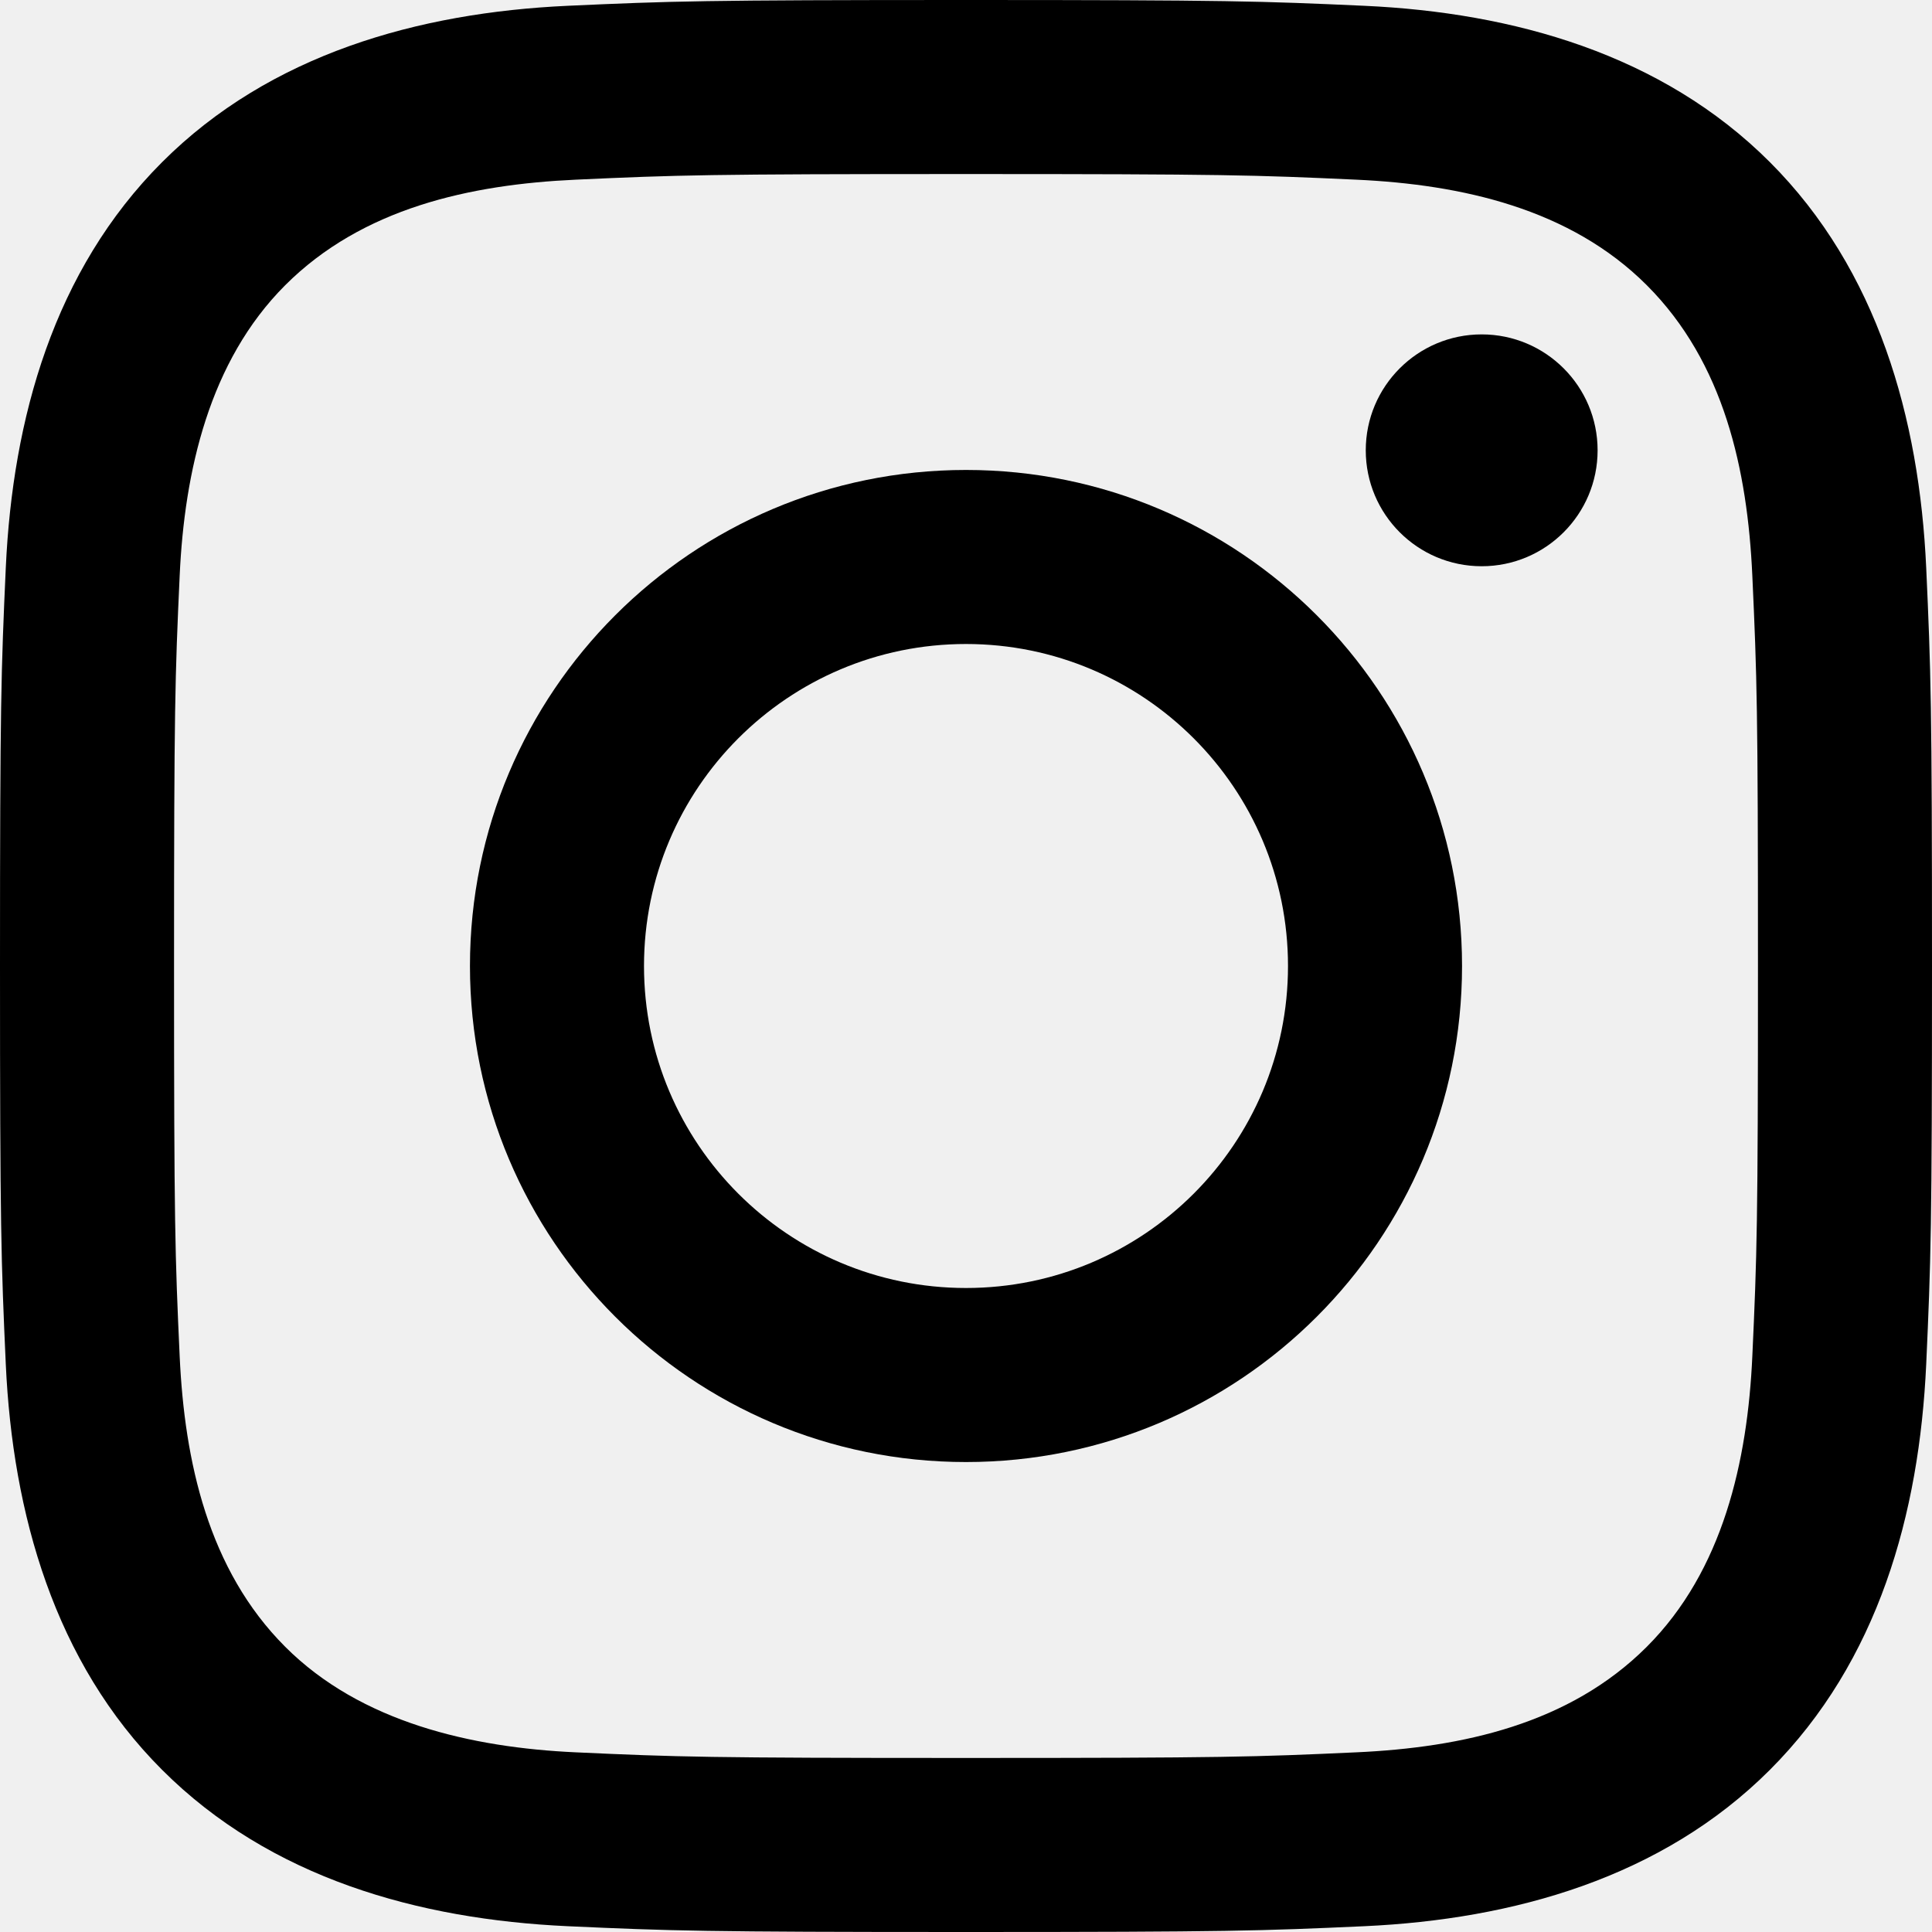
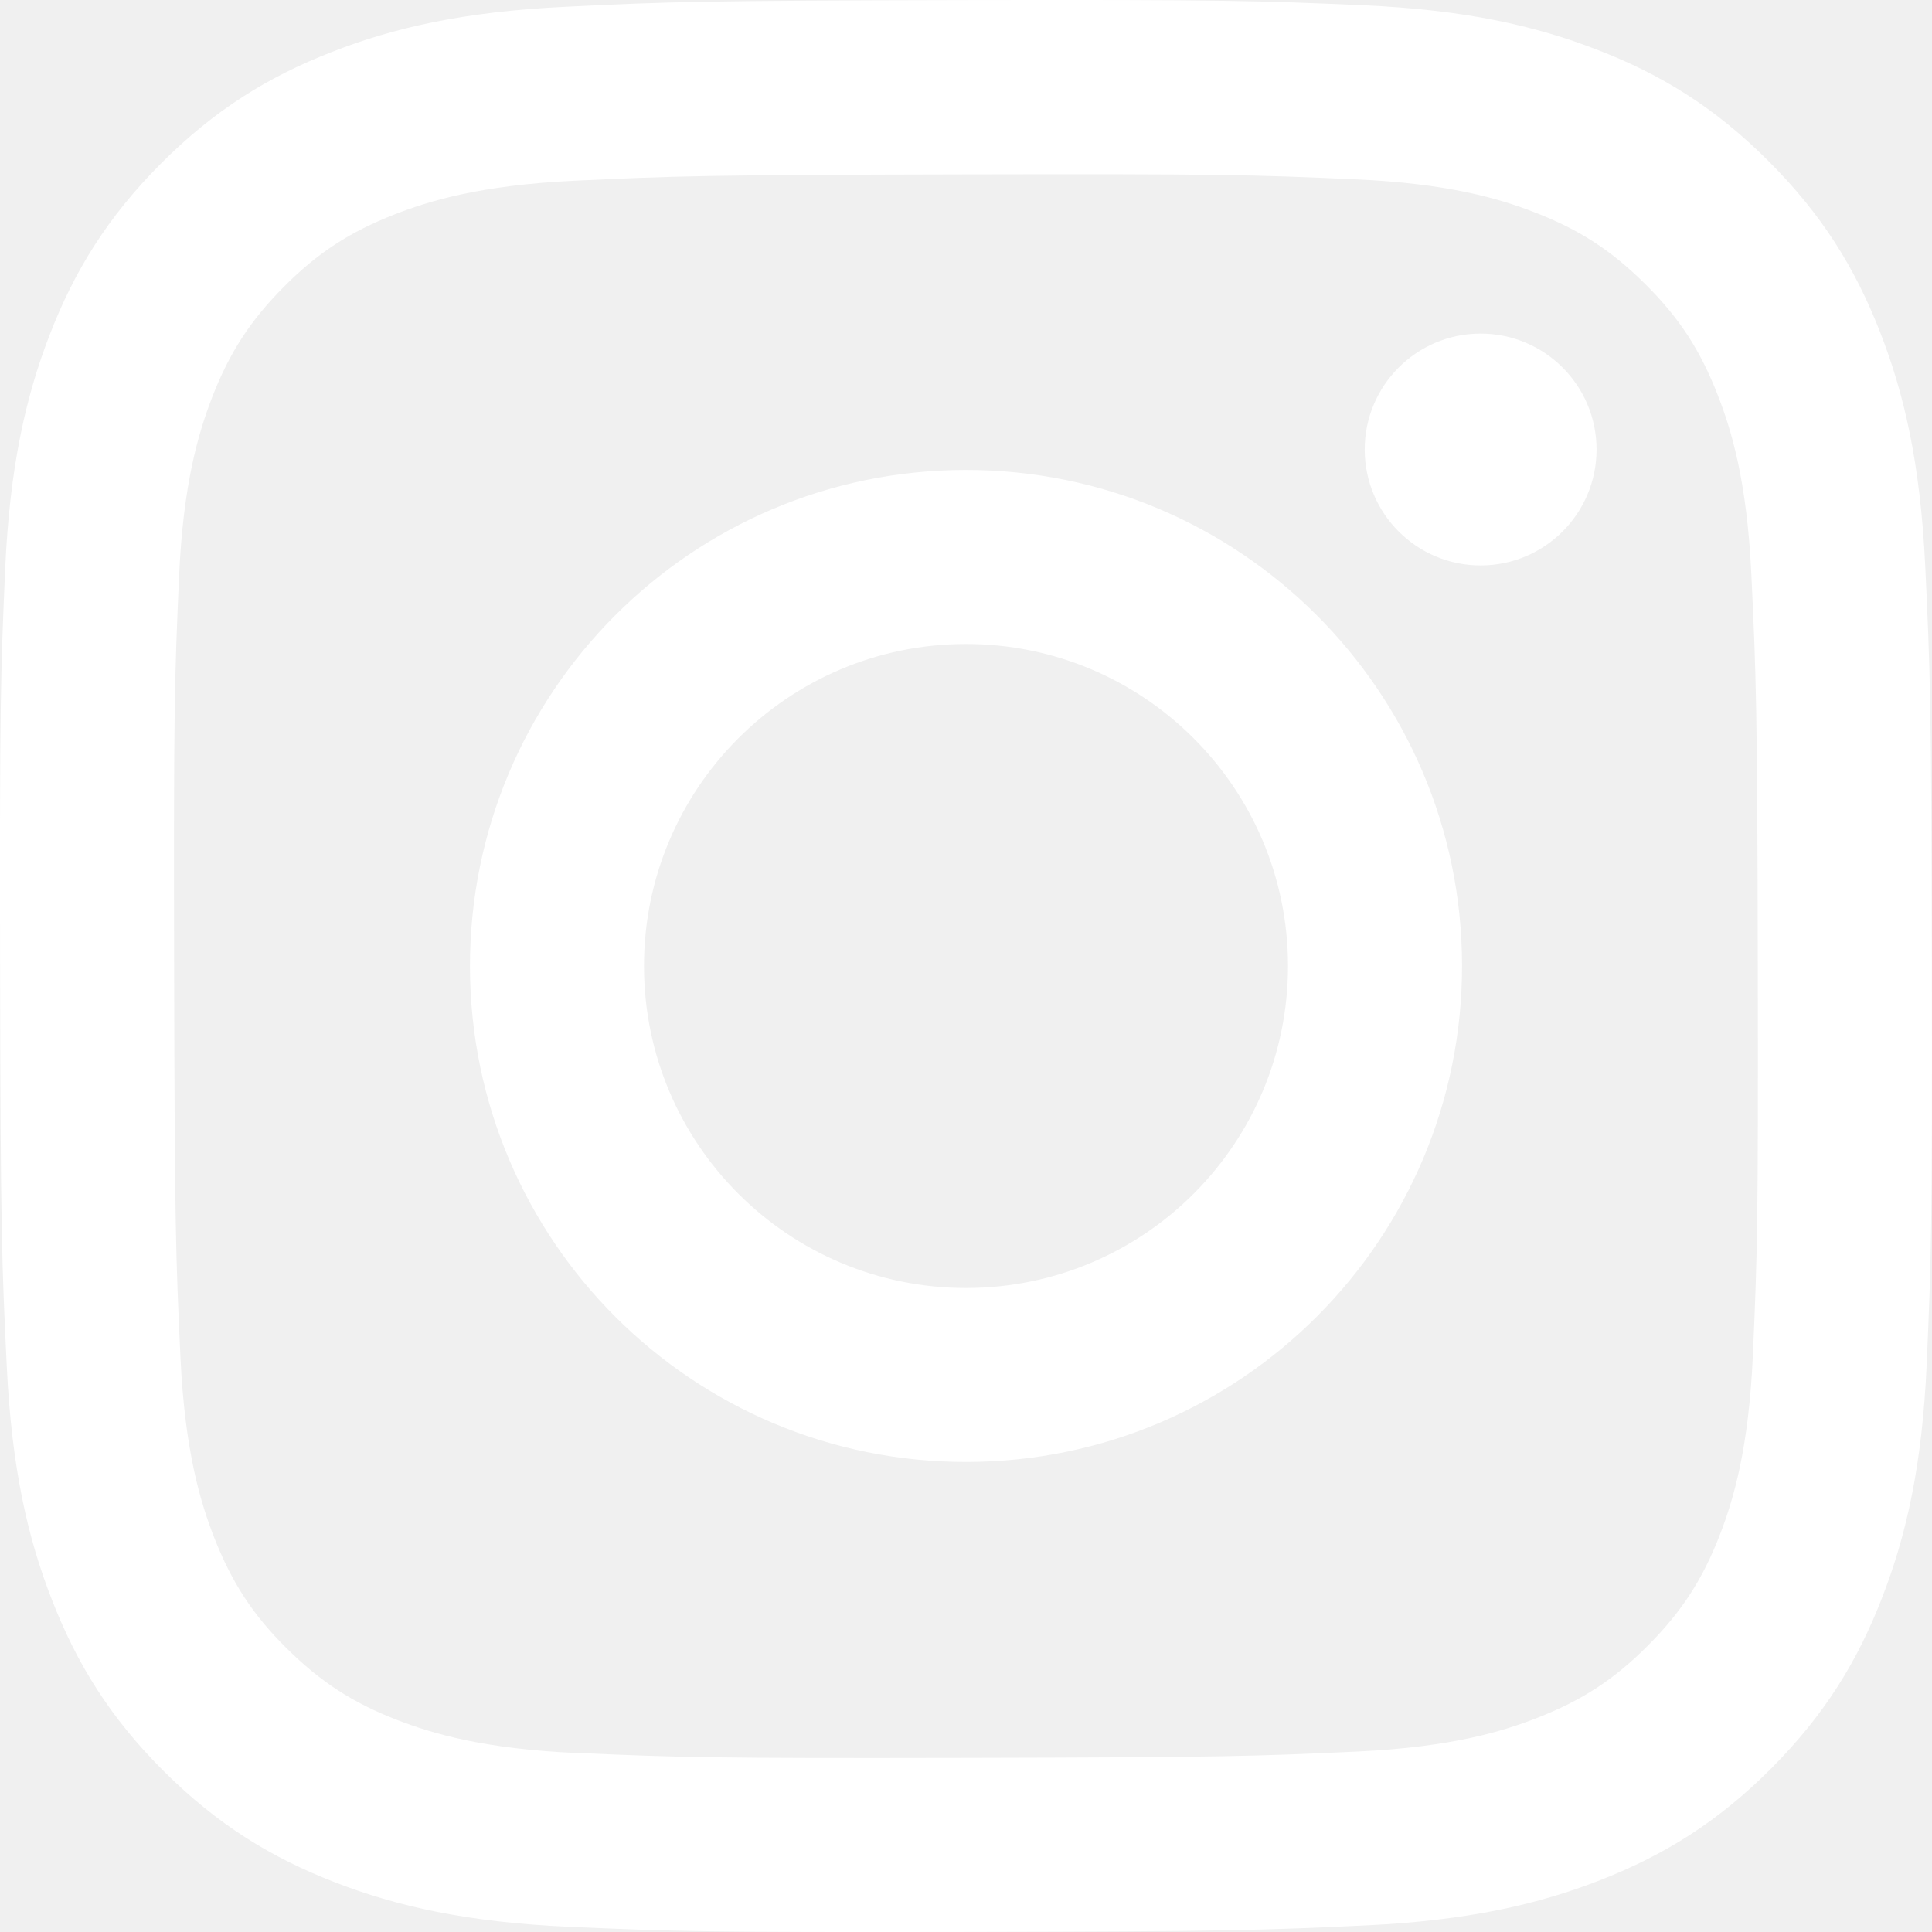
- <svg xmlns="http://www.w3.org/2000/svg" version="1.1" id="Capa_1" x="0px" y="0px" viewBox="0 0 24 24" style="enable-background:new 0 0 24 24;" xml:space="preserve" width="512" height="512">
-   <g>
-     <path d="M12,2.162c3.204,0,3.584,0.012,4.849,0.07c1.308,0.06,2.655,0.358,3.608,1.311c0.962,0.962,1.251,2.296,1.311,3.608   c0.058,1.265,0.07,1.645,0.07,4.849c0,3.204-0.012,3.584-0.07,4.849c-0.059,1.301-0.364,2.661-1.311,3.608   c-0.962,0.962-2.295,1.251-3.608,1.311c-1.265,0.058-1.645,0.07-4.849,0.07s-3.584-0.012-4.849-0.07   c-1.291-0.059-2.669-0.371-3.608-1.311c-0.957-0.957-1.251-2.304-1.311-3.608c-0.058-1.265-0.07-1.645-0.07-4.849   c0-3.204,0.012-3.584,0.07-4.849c0.059-1.296,0.367-2.664,1.311-3.608c0.96-0.96,2.299-1.251,3.608-1.311   C8.416,2.174,8.796,2.162,12,2.162 M12,0C8.741,0,8.332,0.014,7.052,0.072C5.197,0.157,3.355,0.673,2.014,2.014   C0.668,3.36,0.157,5.198,0.072,7.052C0.014,8.332,0,8.741,0,12c0,3.259,0.014,3.668,0.072,4.948c0.085,1.853,0.603,3.7,1.942,5.038   c1.345,1.345,3.186,1.857,5.038,1.942C8.332,23.986,8.741,24,12,24c3.259,0,3.668-0.014,4.948-0.072   c1.854-0.085,3.698-0.602,5.038-1.942c1.347-1.347,1.857-3.184,1.942-5.038C23.986,15.668,24,15.259,24,12   c0-3.259-0.014-3.668-0.072-4.948c-0.085-1.855-0.602-3.698-1.942-5.038c-1.343-1.343-3.189-1.858-5.038-1.942   C15.668,0.014,15.259,0,12,0z" />
-     <path d="M12,5.838c-3.403,0-6.162,2.759-6.162,6.162c0,3.403,2.759,6.162,6.162,6.162s6.162-2.759,6.162-6.162   C18.162,8.597,15.403,5.838,12,5.838z M12,16c-2.209,0-4-1.791-4-4s1.791-4,4-4s4,1.791,4,4S14.209,16,12,16z" />
-     <circle cx="18.406" cy="5.594" r="1.44" />
-   </g>
+ <svg xmlns="http://www.w3.org/2000/svg" fill="#ffffff" role="img" viewBox="0 0 24 24">
+   <path d="M7.03.084c-1.277.06-2.149.264-2.911.563-.789.307-1.458.72-2.123 1.388-.665.668-1.075 1.337-1.38 2.127-.295.764-.496 1.637-.552 2.914-.056 1.278-.069 1.688-.063 4.947.006 3.259.021 3.667.083 4.947.061 1.276.264 2.148.564 2.911.308.789.72 1.457 1.388 2.123.668.665 1.337 1.074 2.128 1.38.763.295 1.636.496 2.913.552 1.277.056 1.688.069 4.946.063 3.258-.006 3.668-.021 4.948-.081 1.28-.061 2.147-.265 2.91-.563.789-.309 1.458-.72 2.123-1.388.665-.668 1.075-1.338 1.379-2.128.296-.763.497-1.636.552-2.912.056-1.281.069-1.69.063-4.948-.006-3.258-.021-3.667-.082-4.947-.061-1.28-.264-2.149-.563-2.912-.308-.789-.72-1.457-1.388-2.123C21.298 1.33 20.628.921 19.838.617 19.074.321 18.202.12 16.924.065 15.647.009 15.236-.005 11.977.001 8.718.008 8.31.021 7.03.084m.14 21.693c-1.17-.051-1.805-.245-2.229-.408-.561-.216-.96-.477-1.382-.895-.422-.418-.681-.819-.9-1.378-.164-.423-.362-1.058-.417-2.228-.059-1.264-.072-1.644-.079-4.848-.007-3.204.005-3.583.061-4.848.05-1.169.246-1.805.408-2.228.216-.561.476-.96.895-1.382.419-.422.818-.681 1.378-.9.423-.165 1.058-.361 2.227-.417 1.266-.06 1.645-.072 4.848-.079 3.203-.007 3.583.005 4.849.061 1.169.051 1.805.244 2.228.408.561.216.96.475 1.382.895.422.419.682.818.9 1.379.165.422.362 1.056.417 2.226.06 1.266.074 1.645.08 4.848.006 3.203-.005 3.583-.061 4.848-.051 1.17-.245 1.806-.408 2.229-.216.56-.476.96-.895 1.381-.419.421-.818.681-1.378.9-.422.165-1.058.362-2.226.417-1.266.059-1.645.072-4.849.079-3.204.007-3.583-.006-4.848-.061M16.953 5.586A1.44 1.44 0 1 0 18.39 4.144a1.44 1.44 0 0 0-1.437 1.442M5.838 12.012c.007 3.403 2.771 6.156 6.173 6.149 3.403-.006 6.157-2.77 6.151-6.173-.006-3.403-2.771-6.157-6.174-6.15-3.403.007-6.156 2.771-6.15 6.174M8 12.008a4 4 0 1 1 4.008 3.992A4 4 0 0 1 8 12.008" />
</svg>
